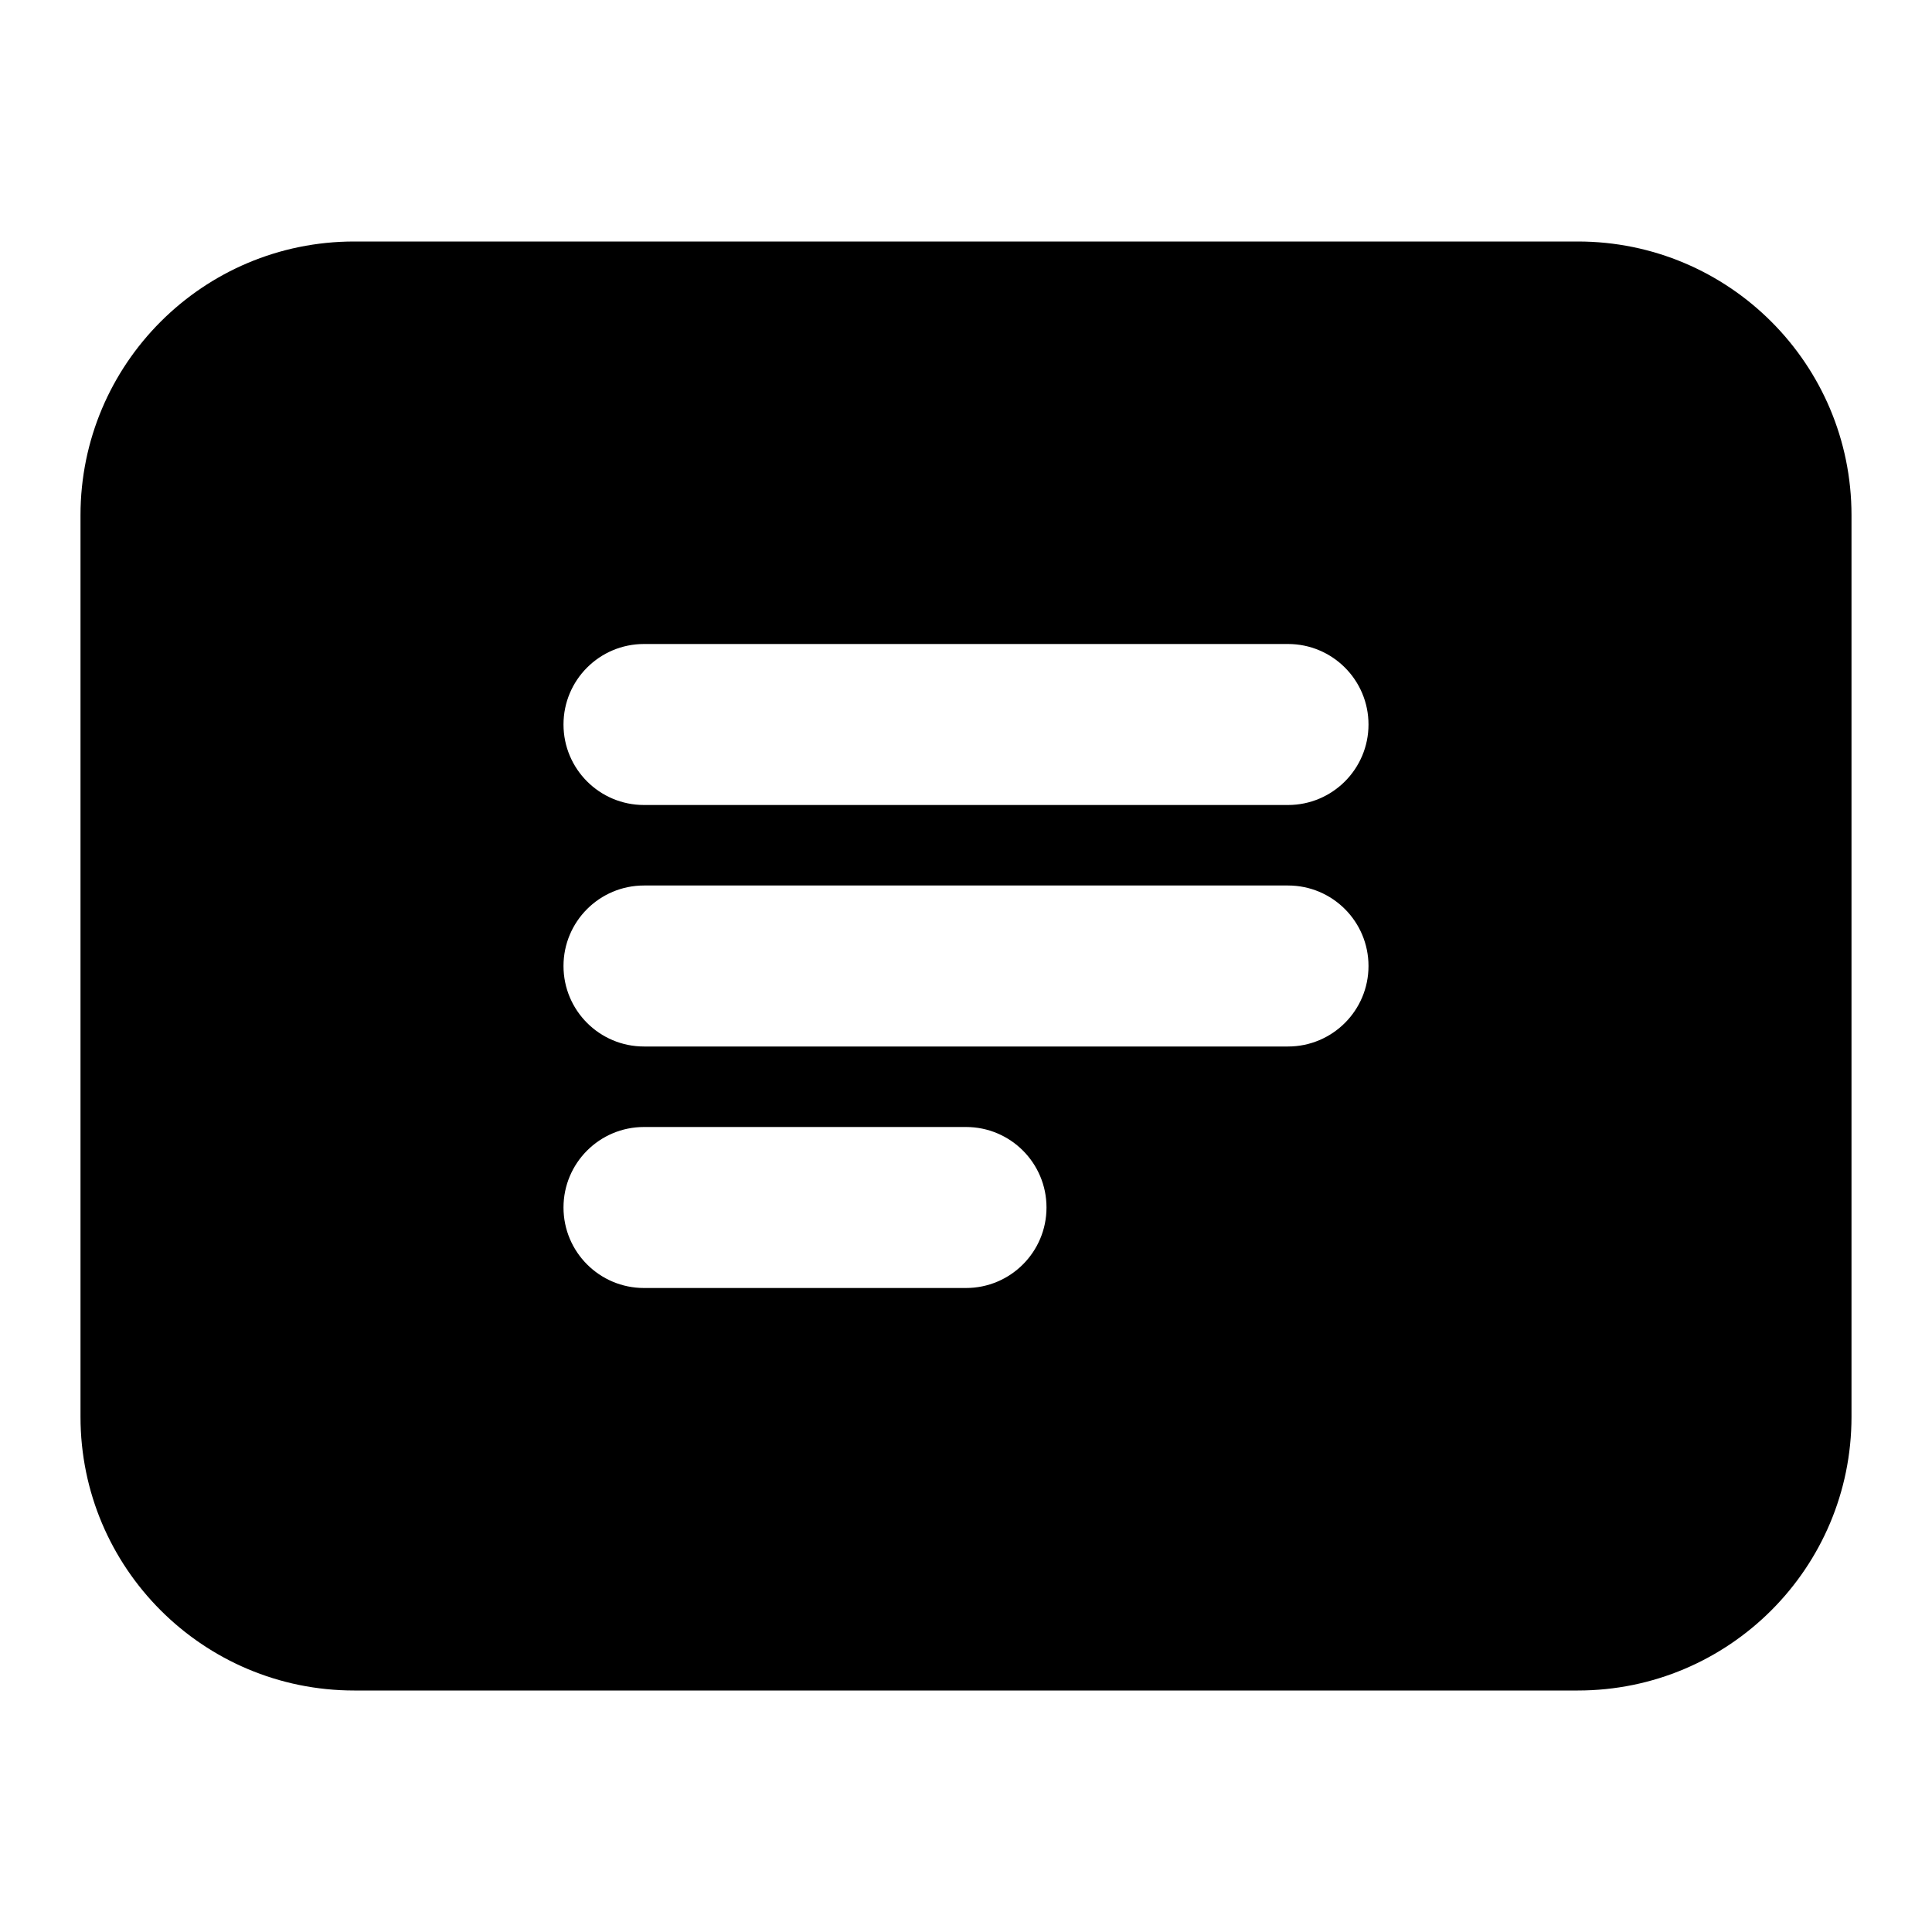
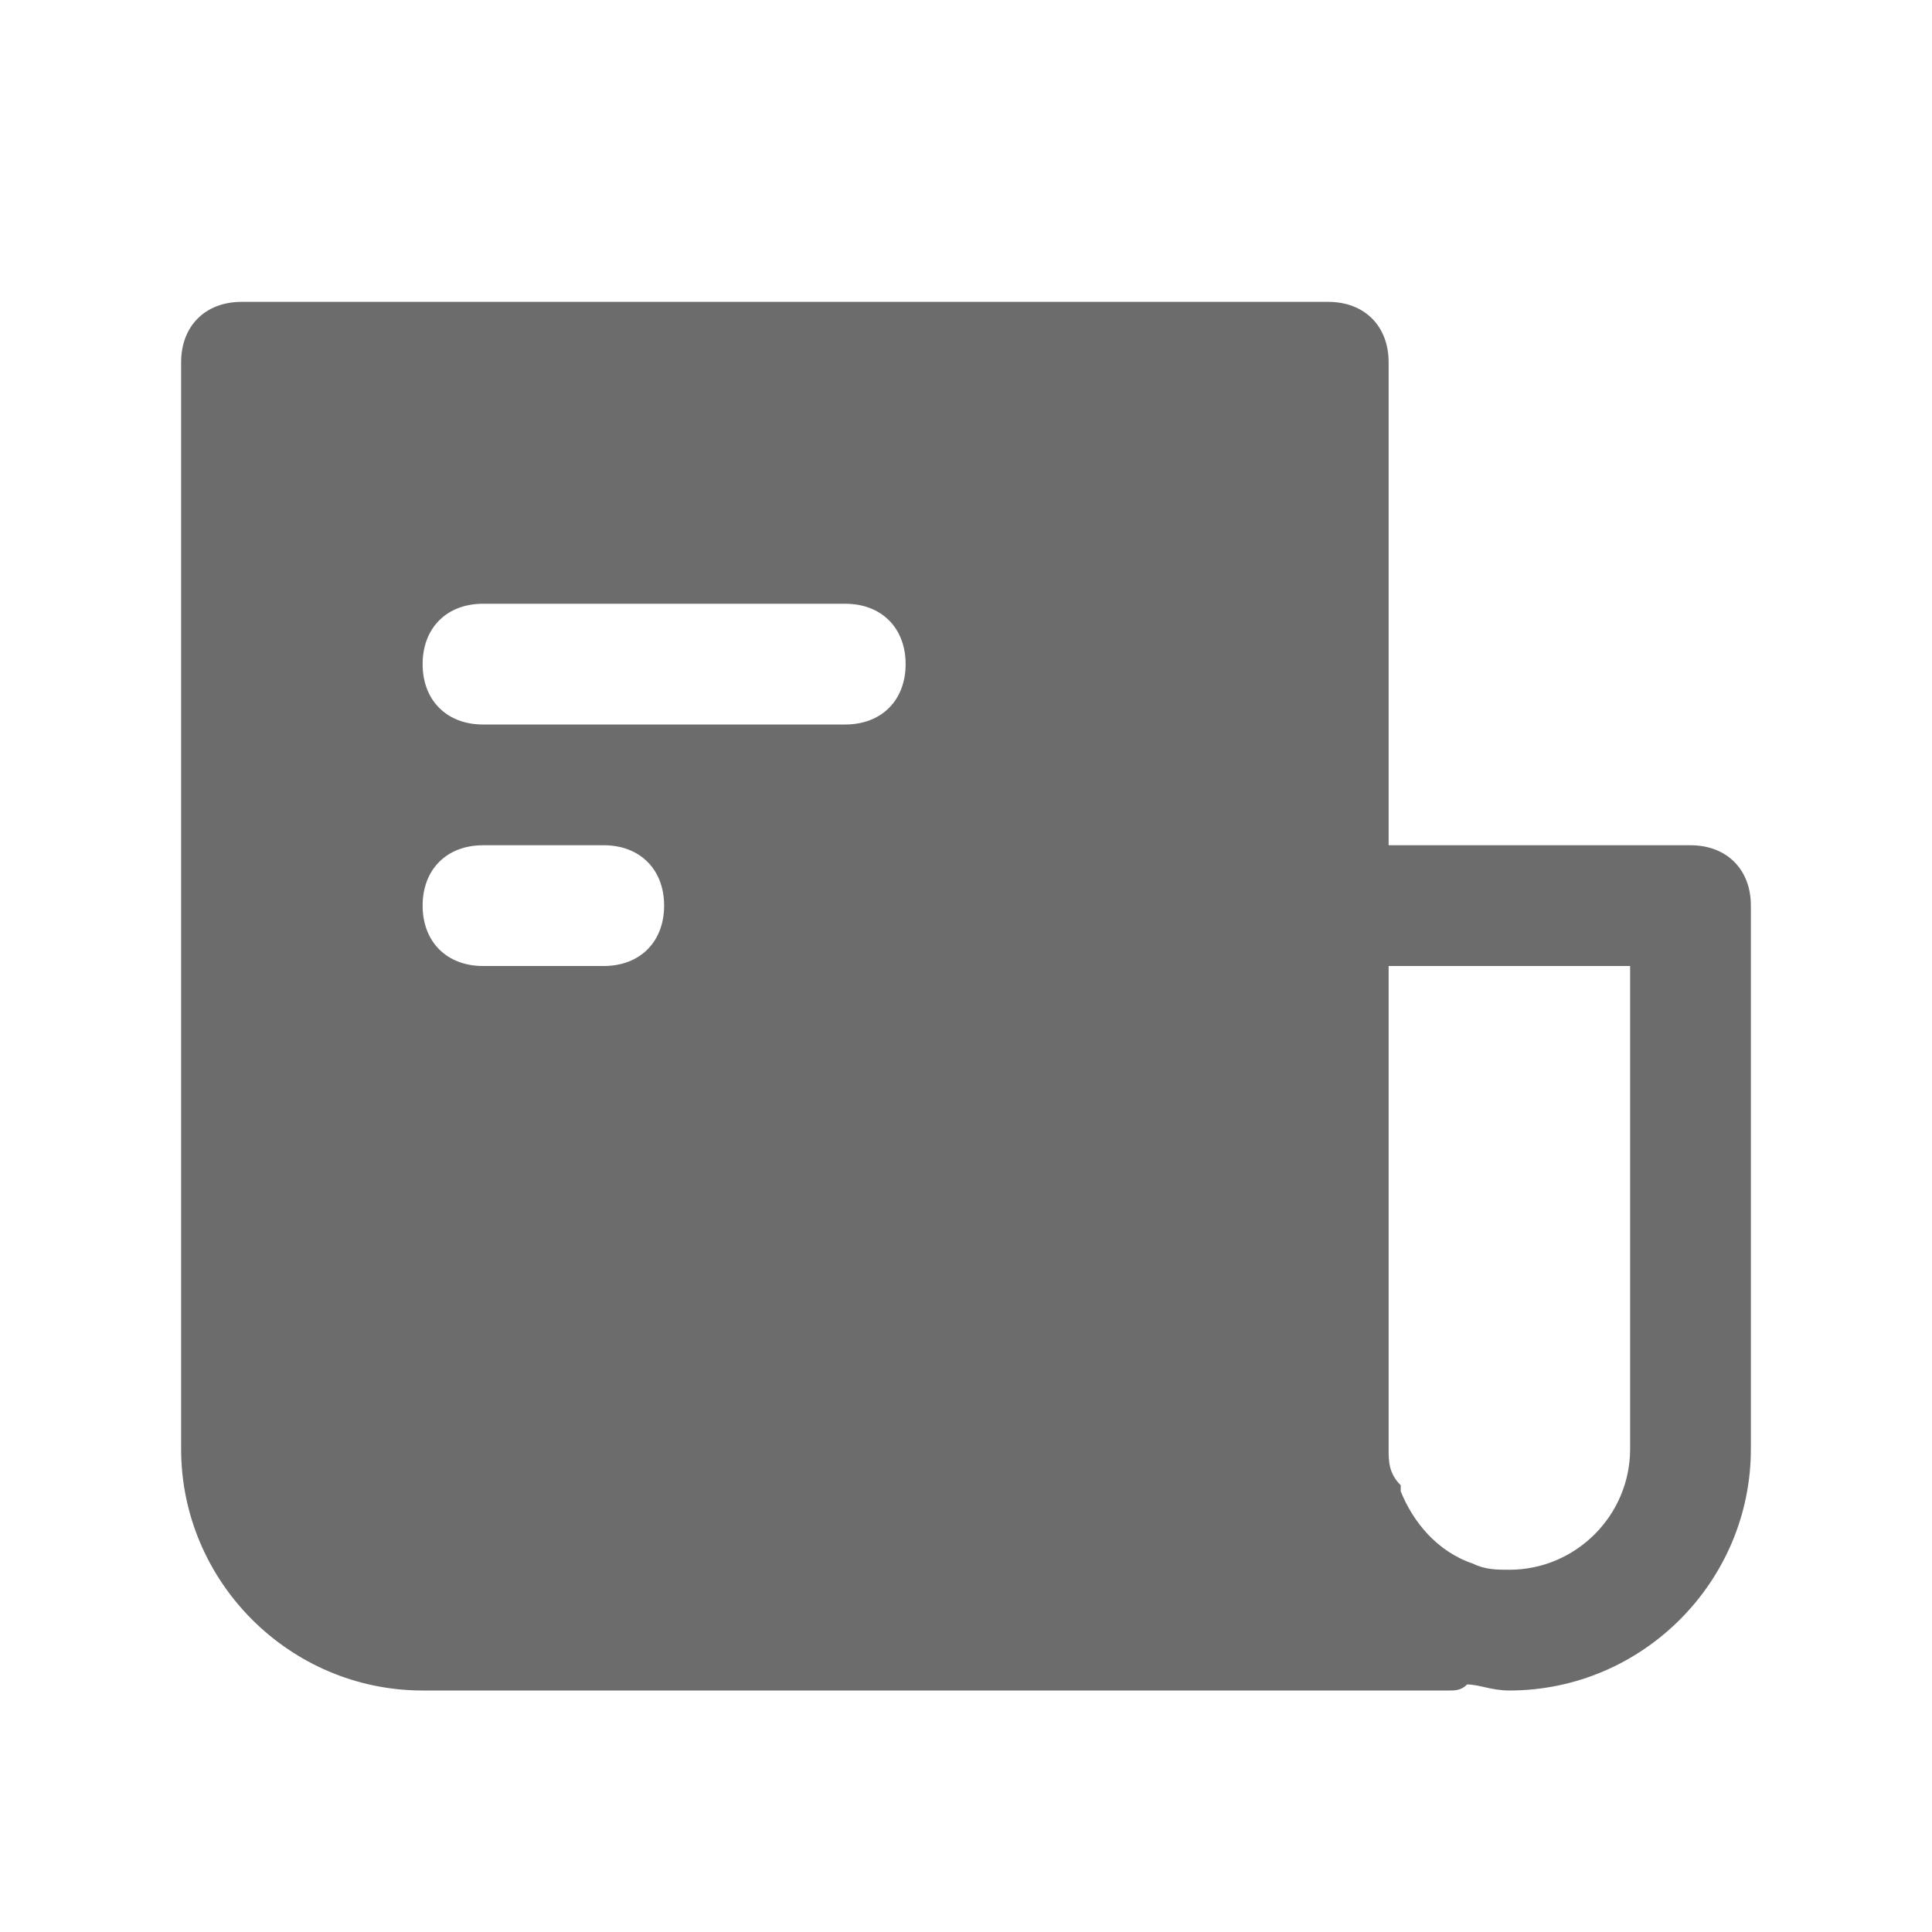
- <svg xmlns="http://www.w3.org/2000/svg" width="800px" height="800px" viewBox="0 0 24 24" fill="none">
-   <path fill-rule="evenodd" clip-rule="evenodd" d="M4.4 3h15.2A3.4 3.4 0 0 1 23 6.4v11.2a3.4 3.4 0 0 1-3.4 3.4H4.4A3.4 3.4 0 0 1 1 17.6V6.4A3.4 3.4 0 0 1 4.4 3ZM7 9a1 1 0 0 1 1-1h8a1 1 0 1 1 0 2H8a1 1 0 0 1-1-1Zm1 2a1 1 0 1 0 0 2h8a1 1 0 1 0 0-2H8Zm-1 4a1 1 0 0 1 1-1h4a1 1 0 1 1 0 2H8a1 1 0 0 1-1-1Z" fill="#000000" />
+ <svg xmlns="http://www.w3.org/2000/svg" fill="#6c6c6c" height="800px" width="800px" version="1.1" id="Icons" viewBox="0 0 32 32" xml:space="preserve" stroke="#6c6c6c" stroke-width="0">
+   <g id="SVGRepo_bgCarrier" stroke-width="0" />
+   <g id="SVGRepo_tracerCarrier" stroke-linecap="round" stroke-linejoin="round" />
+   <g id="SVGRepo_iconCarrier">
+     <path d="M28,14h-5V6c0-0.6-0.4-1-1-1H4C3.4,5,3,5.4,3,6v18c0,2.2,1.8,4,4,4h17c0.1,0,0.2,0,0.3-0.1c0.2,0,0.4,0.1,0.7,0.1 c2.2,0,4-1.8,4-4v-9C29,14.4,28.6,14,28,14z M10,16H8c-0.6,0-1-0.4-1-1s0.4-1,1-1h2c0.6,0,1,0.4,1,1S10.6,16,10,16z M14,12H8 c-0.6,0-1-0.4-1-1s0.4-1,1-1h6c0.6,0,1,0.4,1,1S14.6,12,14,12z M27,24c0,1.1-0.9,2-2,2c-0.2,0-0.4,0-0.6-0.1c0,0,0,0,0,0 c-0.6-0.2-1-0.7-1.2-1.2c0,0,0-0.1,0-0.1C23,24.4,23,24.2,23,24v-8h4V24z" />
+   </g>
</svg>
